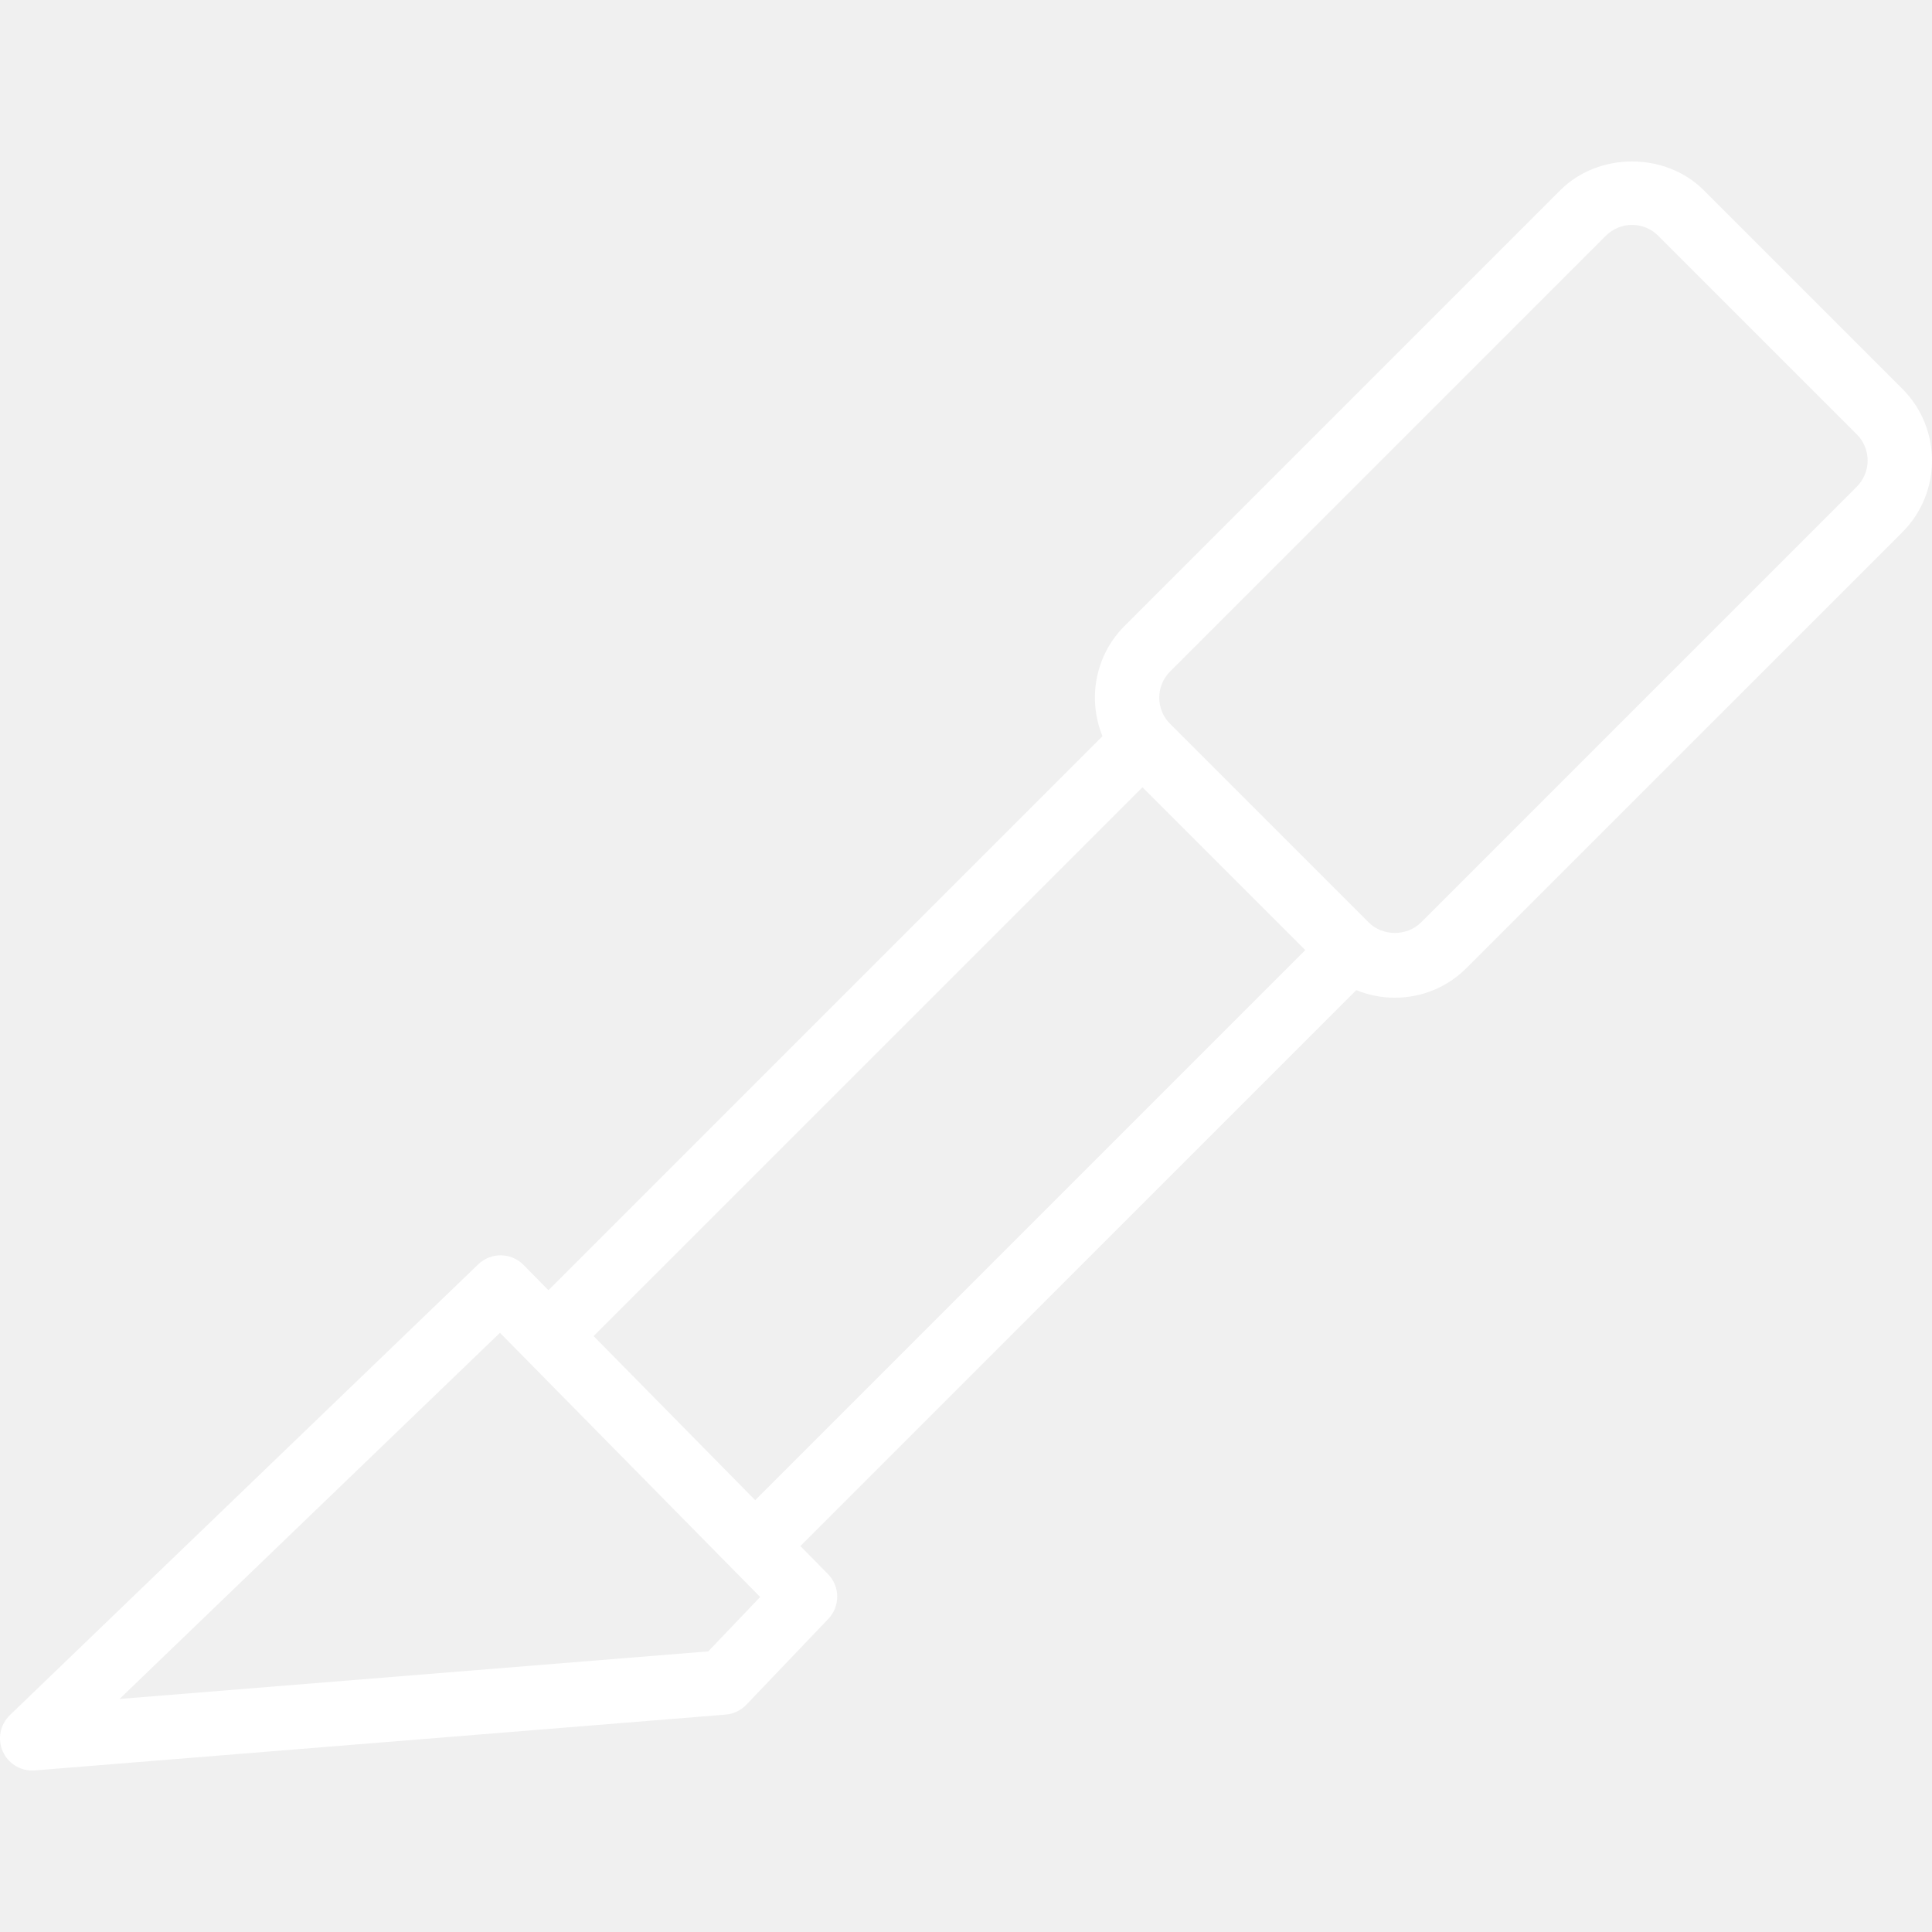
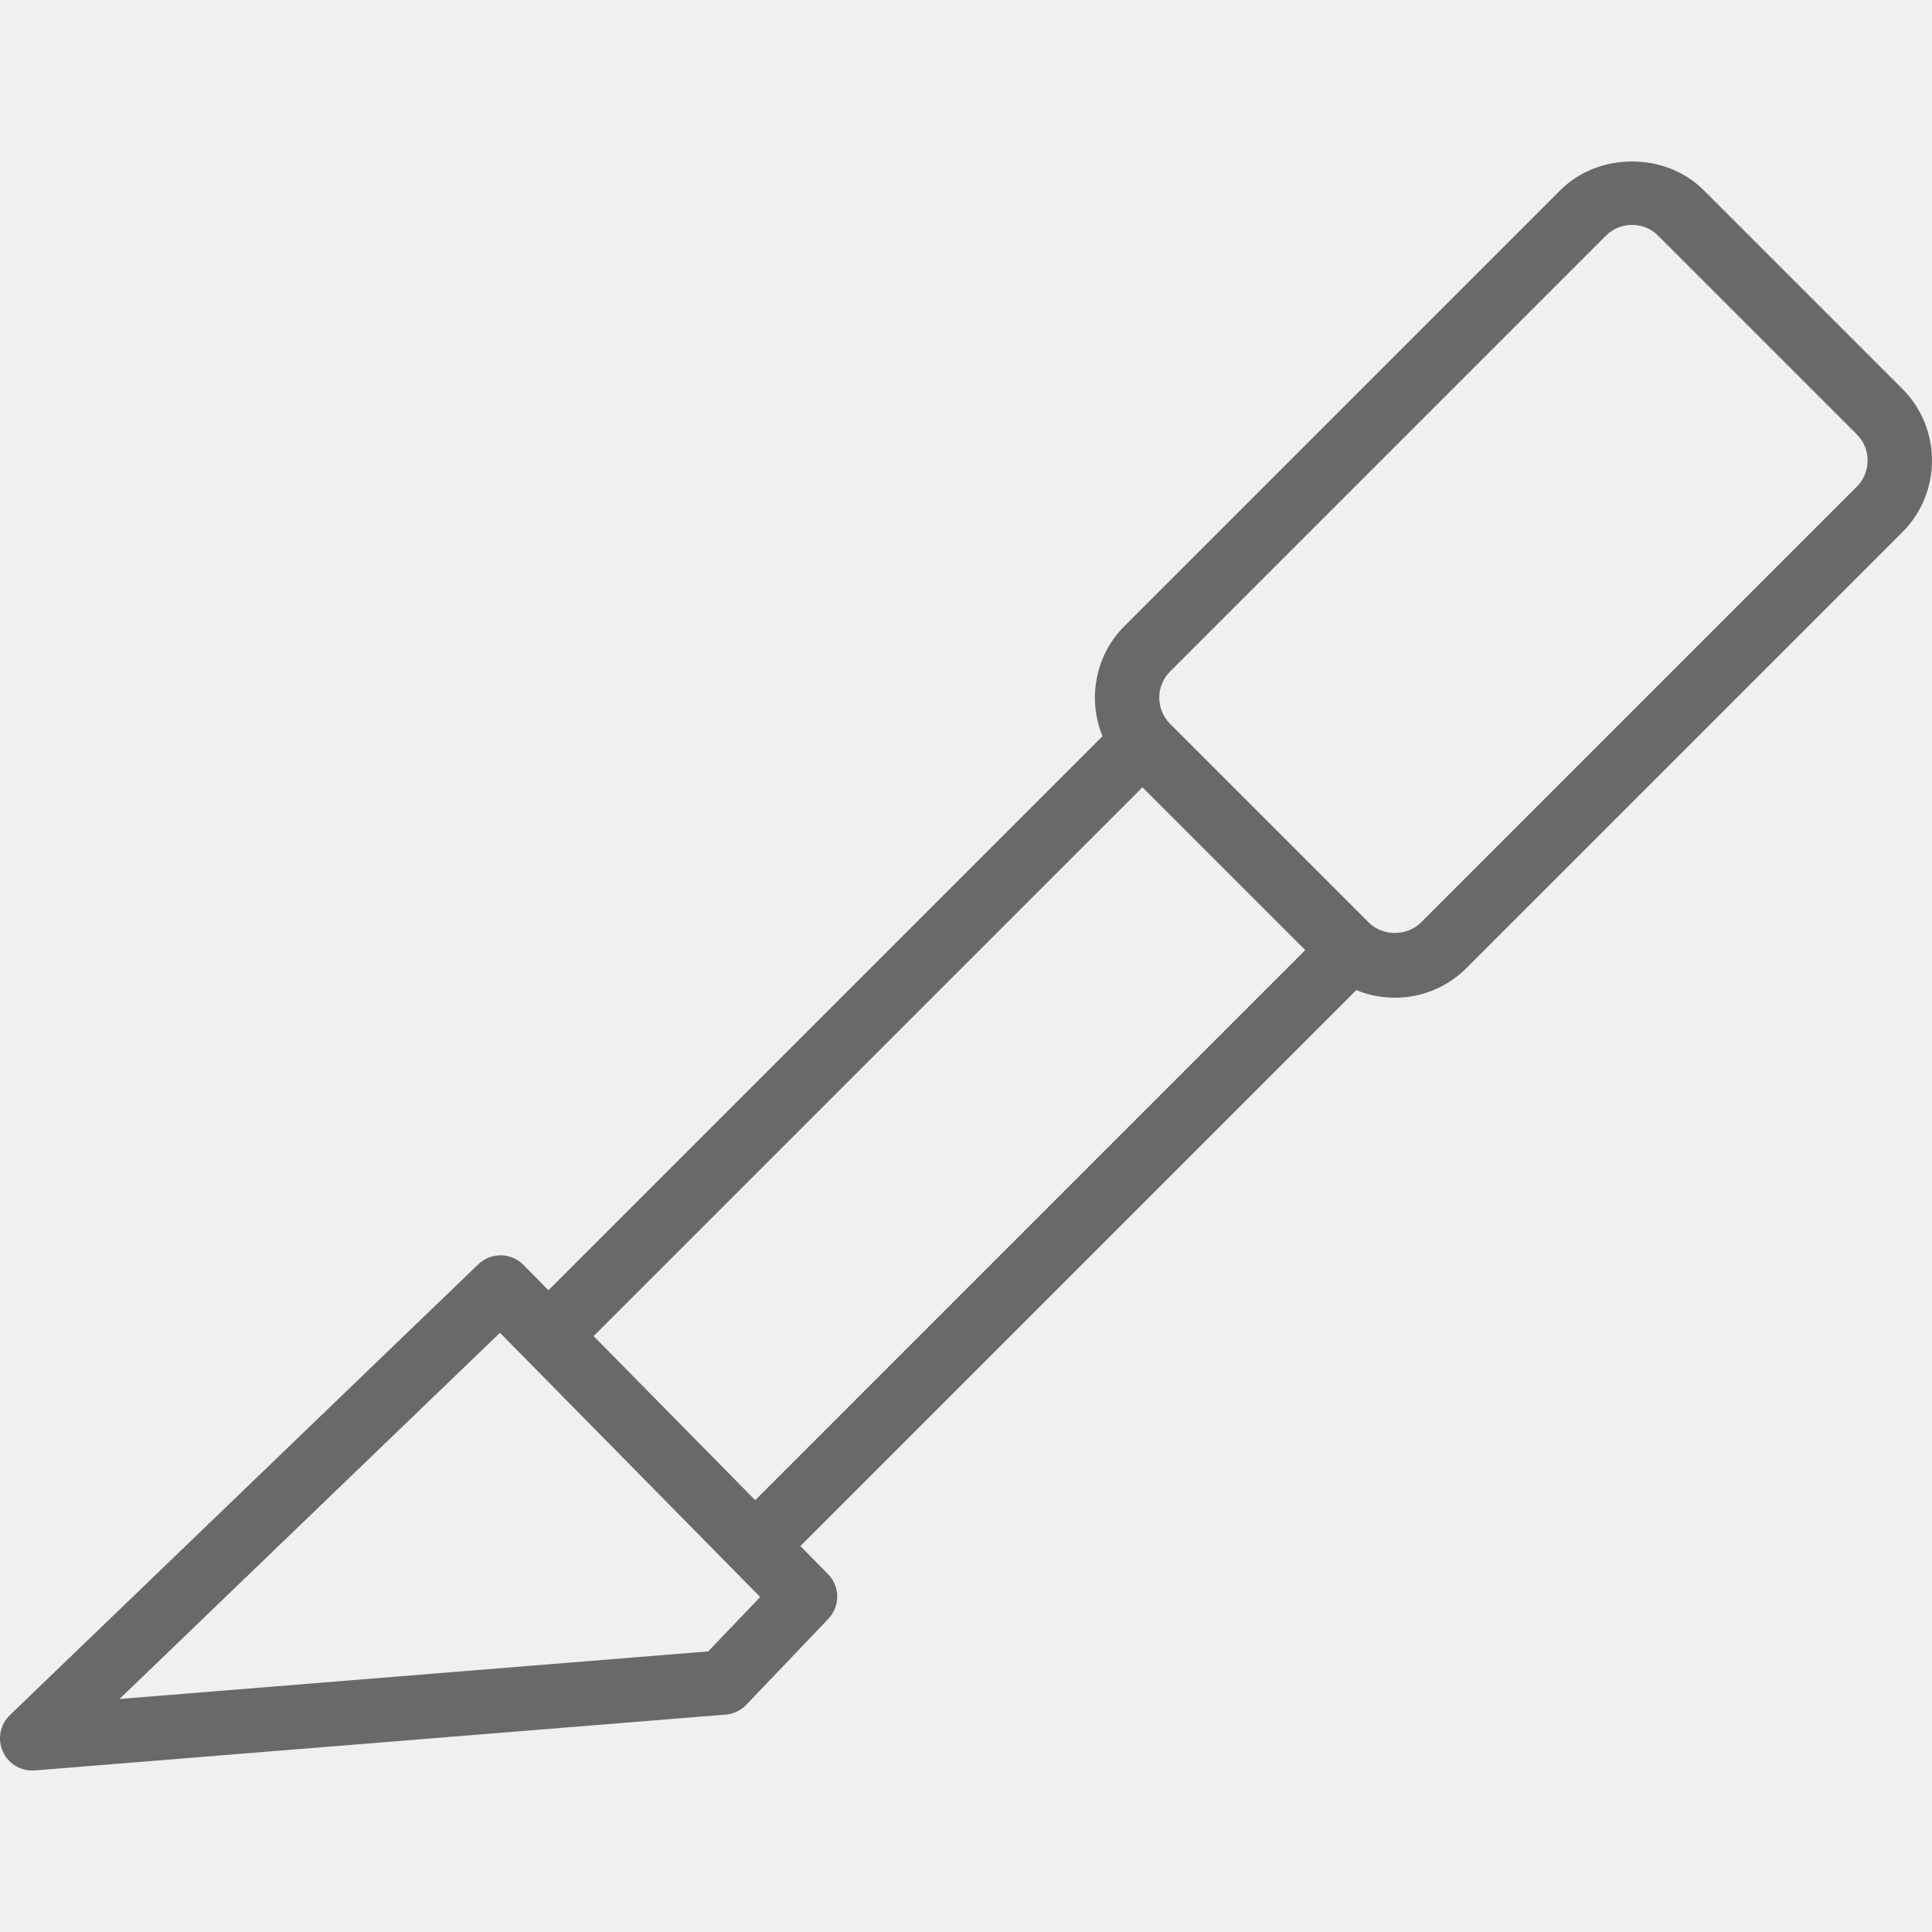
<svg xmlns="http://www.w3.org/2000/svg" version="1.1" x="0px" y="0px" viewBox="0 0 511.985 511.985" style="enable-background:new 0 0 511.985 511.985;" xml:space="preserve">
  <g>
    <g>
-       <path fill="white" d="M504.13,103.041l-52.642-52.642c-10.146-10.146-27.838-10.146-37.992,0L298.001,165.891 c-7.878,7.884-9.817,19.481-5.839,29.202l-146.824,146.82l-6.604-6.705c-3.271-3.329-8.625-3.4-11.996-0.162L2.617,454.512 c-2.6,2.504-3.346,6.367-1.862,9.658c1.387,3.075,4.442,5.025,7.775,5.025c0.229,0,0.458-0.008,0.692-0.029L192.3,454.374 c2.087-0.167,4.037-1.096,5.483-2.612l21.721-22.754c3.183-3.333,3.146-8.596-0.092-11.879l-7.31-7.423l147.319-147.323 c3.2,1.317,6.656,2.012,10.22,2.012c7.171,0,13.921-2.796,18.996-7.871l115.496-115.492 C514.605,130.553,514.6,113.512,504.13,103.041z M187.684,437.624L31.675,450.232l100.817-97.037l68.954,70.012L187.684,437.624z M200.128,397.547l-42.816-43.475l145.443-145.439l43.142,43.142L200.128,397.547z M492.063,128.966L376.571,244.453 c-3.7,3.708-10.158,3.704-13.858,0.004l-52.642-52.642c-3.817-3.821-3.817-10.037,0-13.858L425.563,62.47 c1.85-1.854,4.313-2.871,6.929-2.871c2.617,0,5.079,1.017,6.929,2.867l52.642,52.642 C495.88,118.928,495.88,125.145,492.063,128.966z">
+       <path fill="dimgray" d="M504.13,103.041l-52.642-52.642c-10.146-10.146-27.838-10.146-37.992,0L298.001,165.891 c-7.878,7.884-9.817,19.481-5.839,29.202l-146.824,146.82l-6.604-6.705c-3.271-3.329-8.625-3.4-11.996-0.162L2.617,454.512 c-2.6,2.504-3.346,6.367-1.862,9.658c1.387,3.075,4.442,5.025,7.775,5.025c0.229,0,0.458-0.008,0.692-0.029L192.3,454.374 c2.087-0.167,4.037-1.096,5.483-2.612l21.721-22.754c3.183-3.333,3.146-8.596-0.092-11.879l-7.31-7.423l147.319-147.323 c3.2,1.317,6.656,2.012,10.22,2.012c7.171,0,13.921-2.796,18.996-7.871l115.496-115.492 C514.605,130.553,514.6,113.512,504.13,103.041z M187.684,437.624L31.675,450.232l100.817-97.037l68.954,70.012L187.684,437.624z M200.128,397.547l-42.816-43.475l145.443-145.439l43.142,43.142L200.128,397.547z M492.063,128.966L376.571,244.453 c-3.7,3.708-10.158,3.704-13.858,0.004l-52.642-52.642c-3.817-3.821-3.817-10.037,0-13.858L425.563,62.47 c1.85-1.854,4.313-2.871,6.929-2.871c2.617,0,5.079,1.017,6.929,2.867l52.642,52.642 C495.88,118.928,495.88,125.145,492.063,128.966z">
</path>
    </g>
  </g>
</svg>
